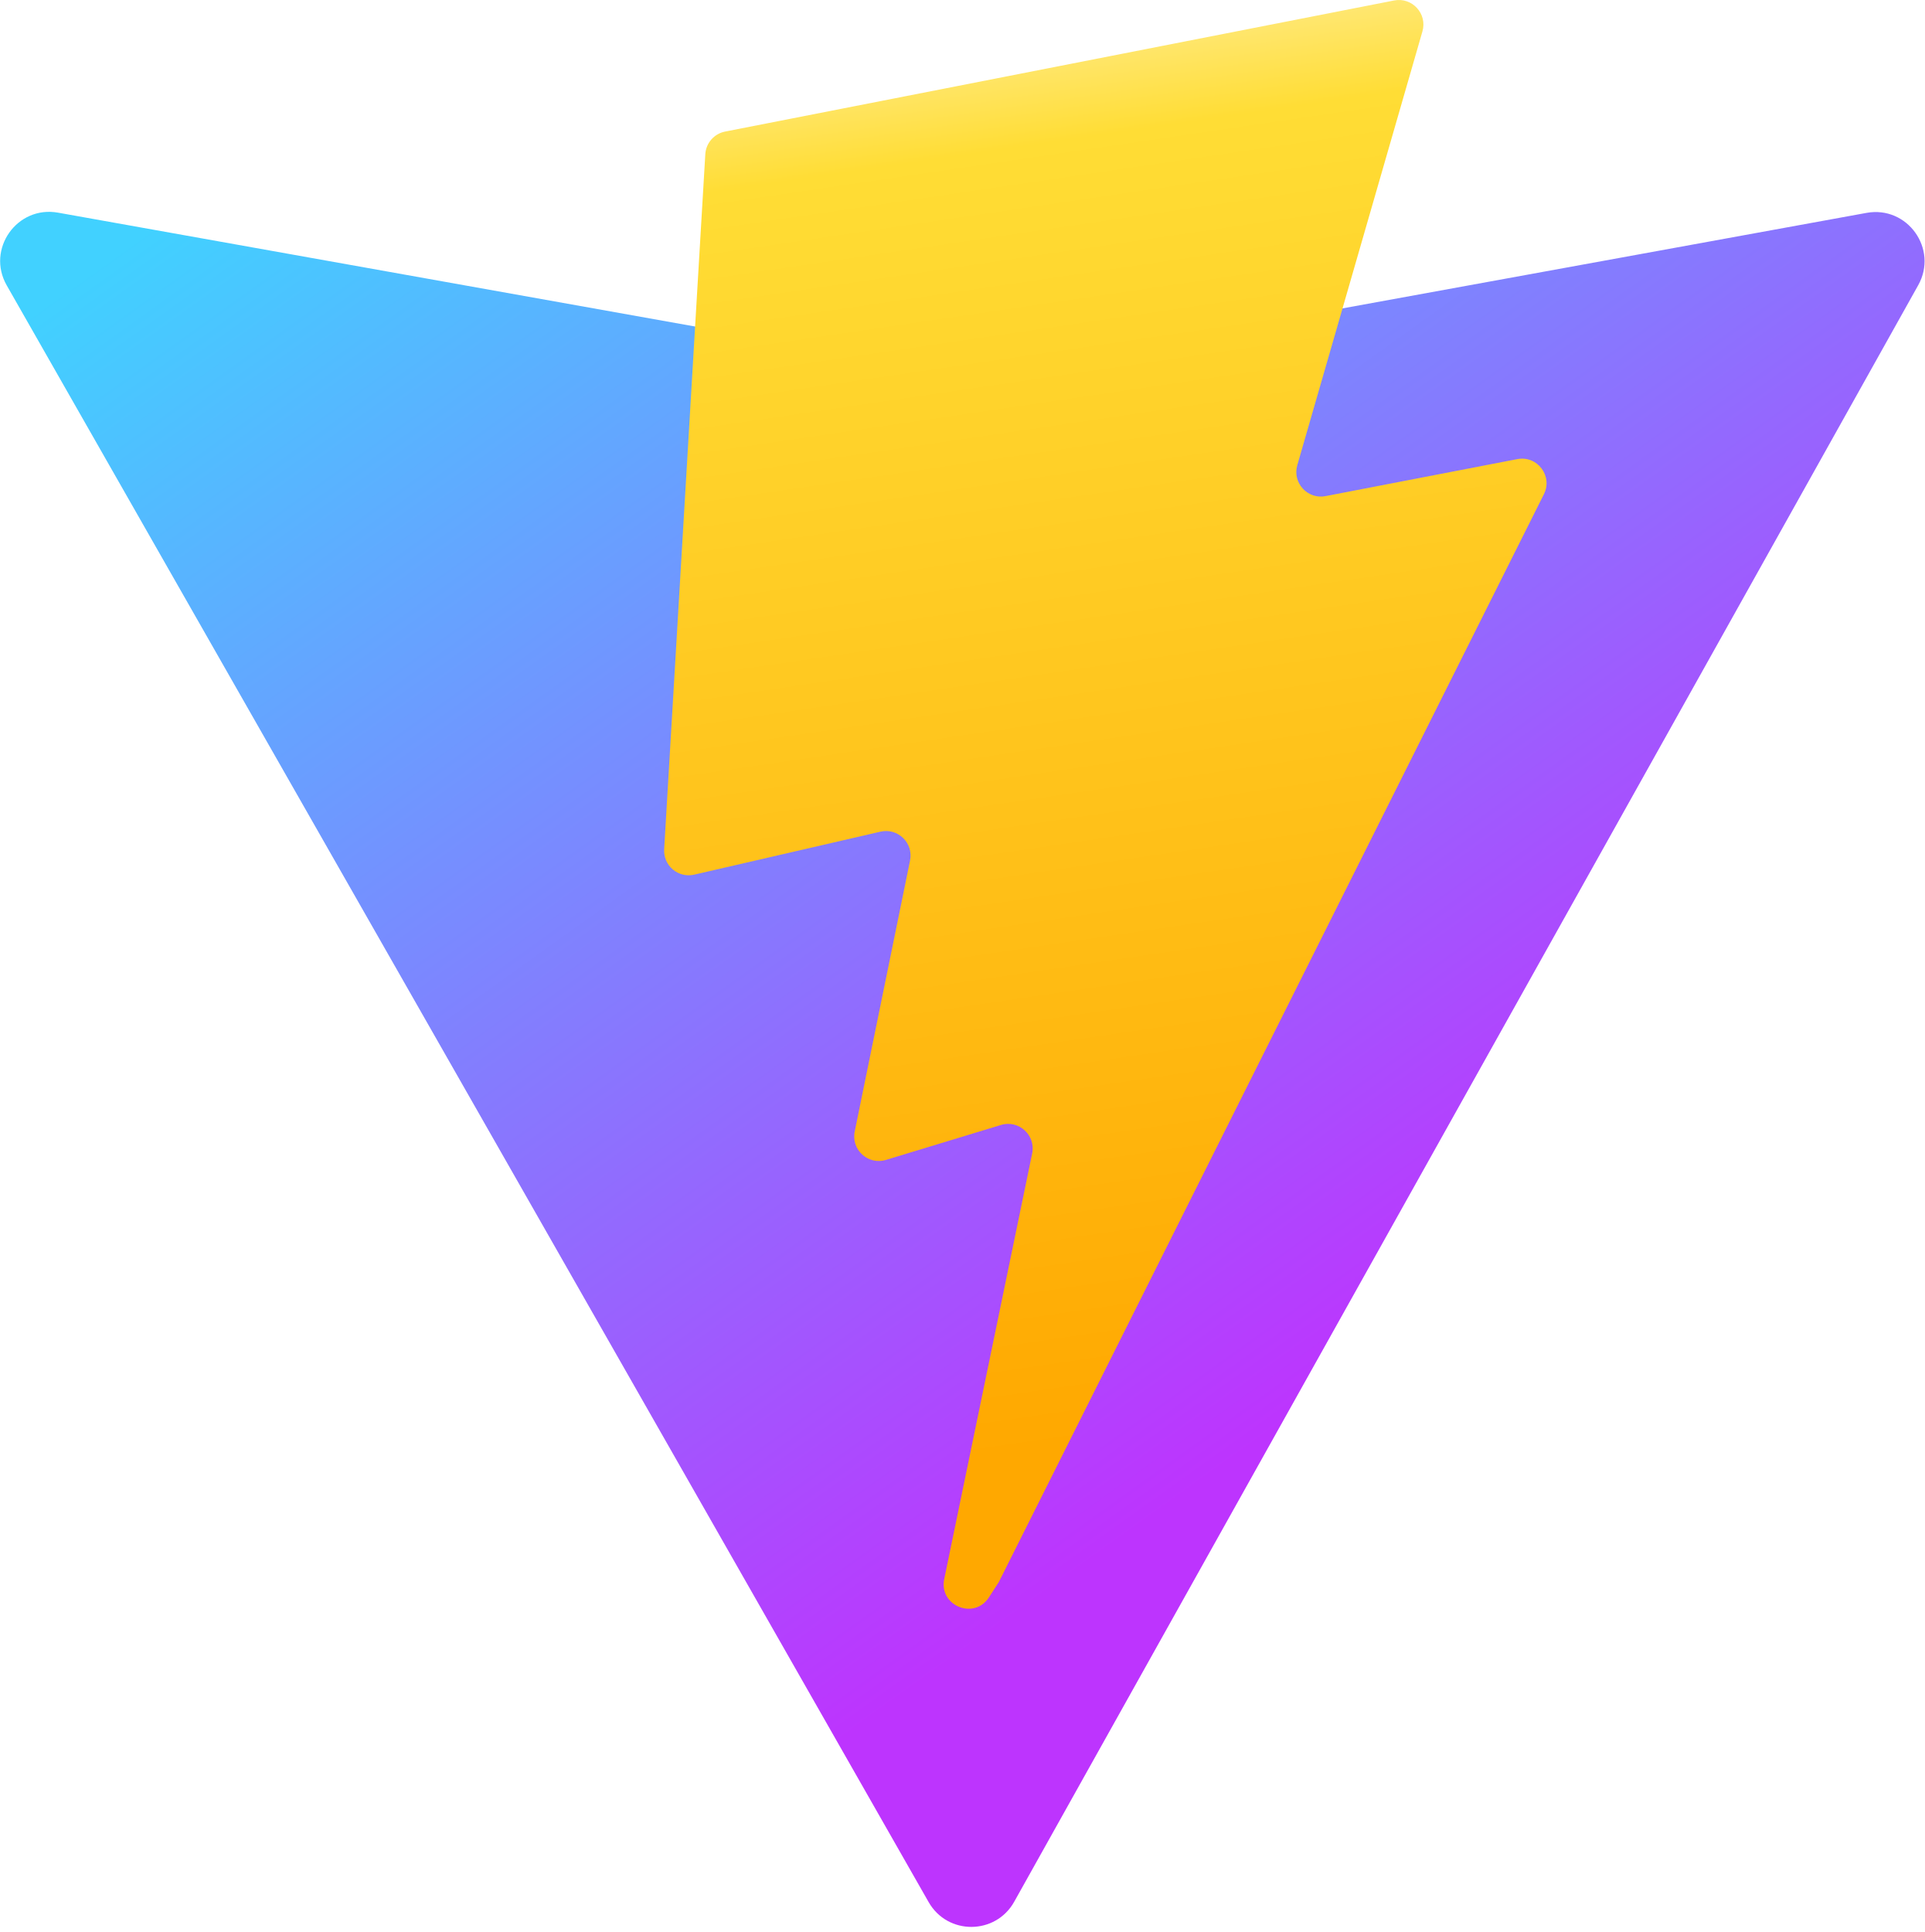
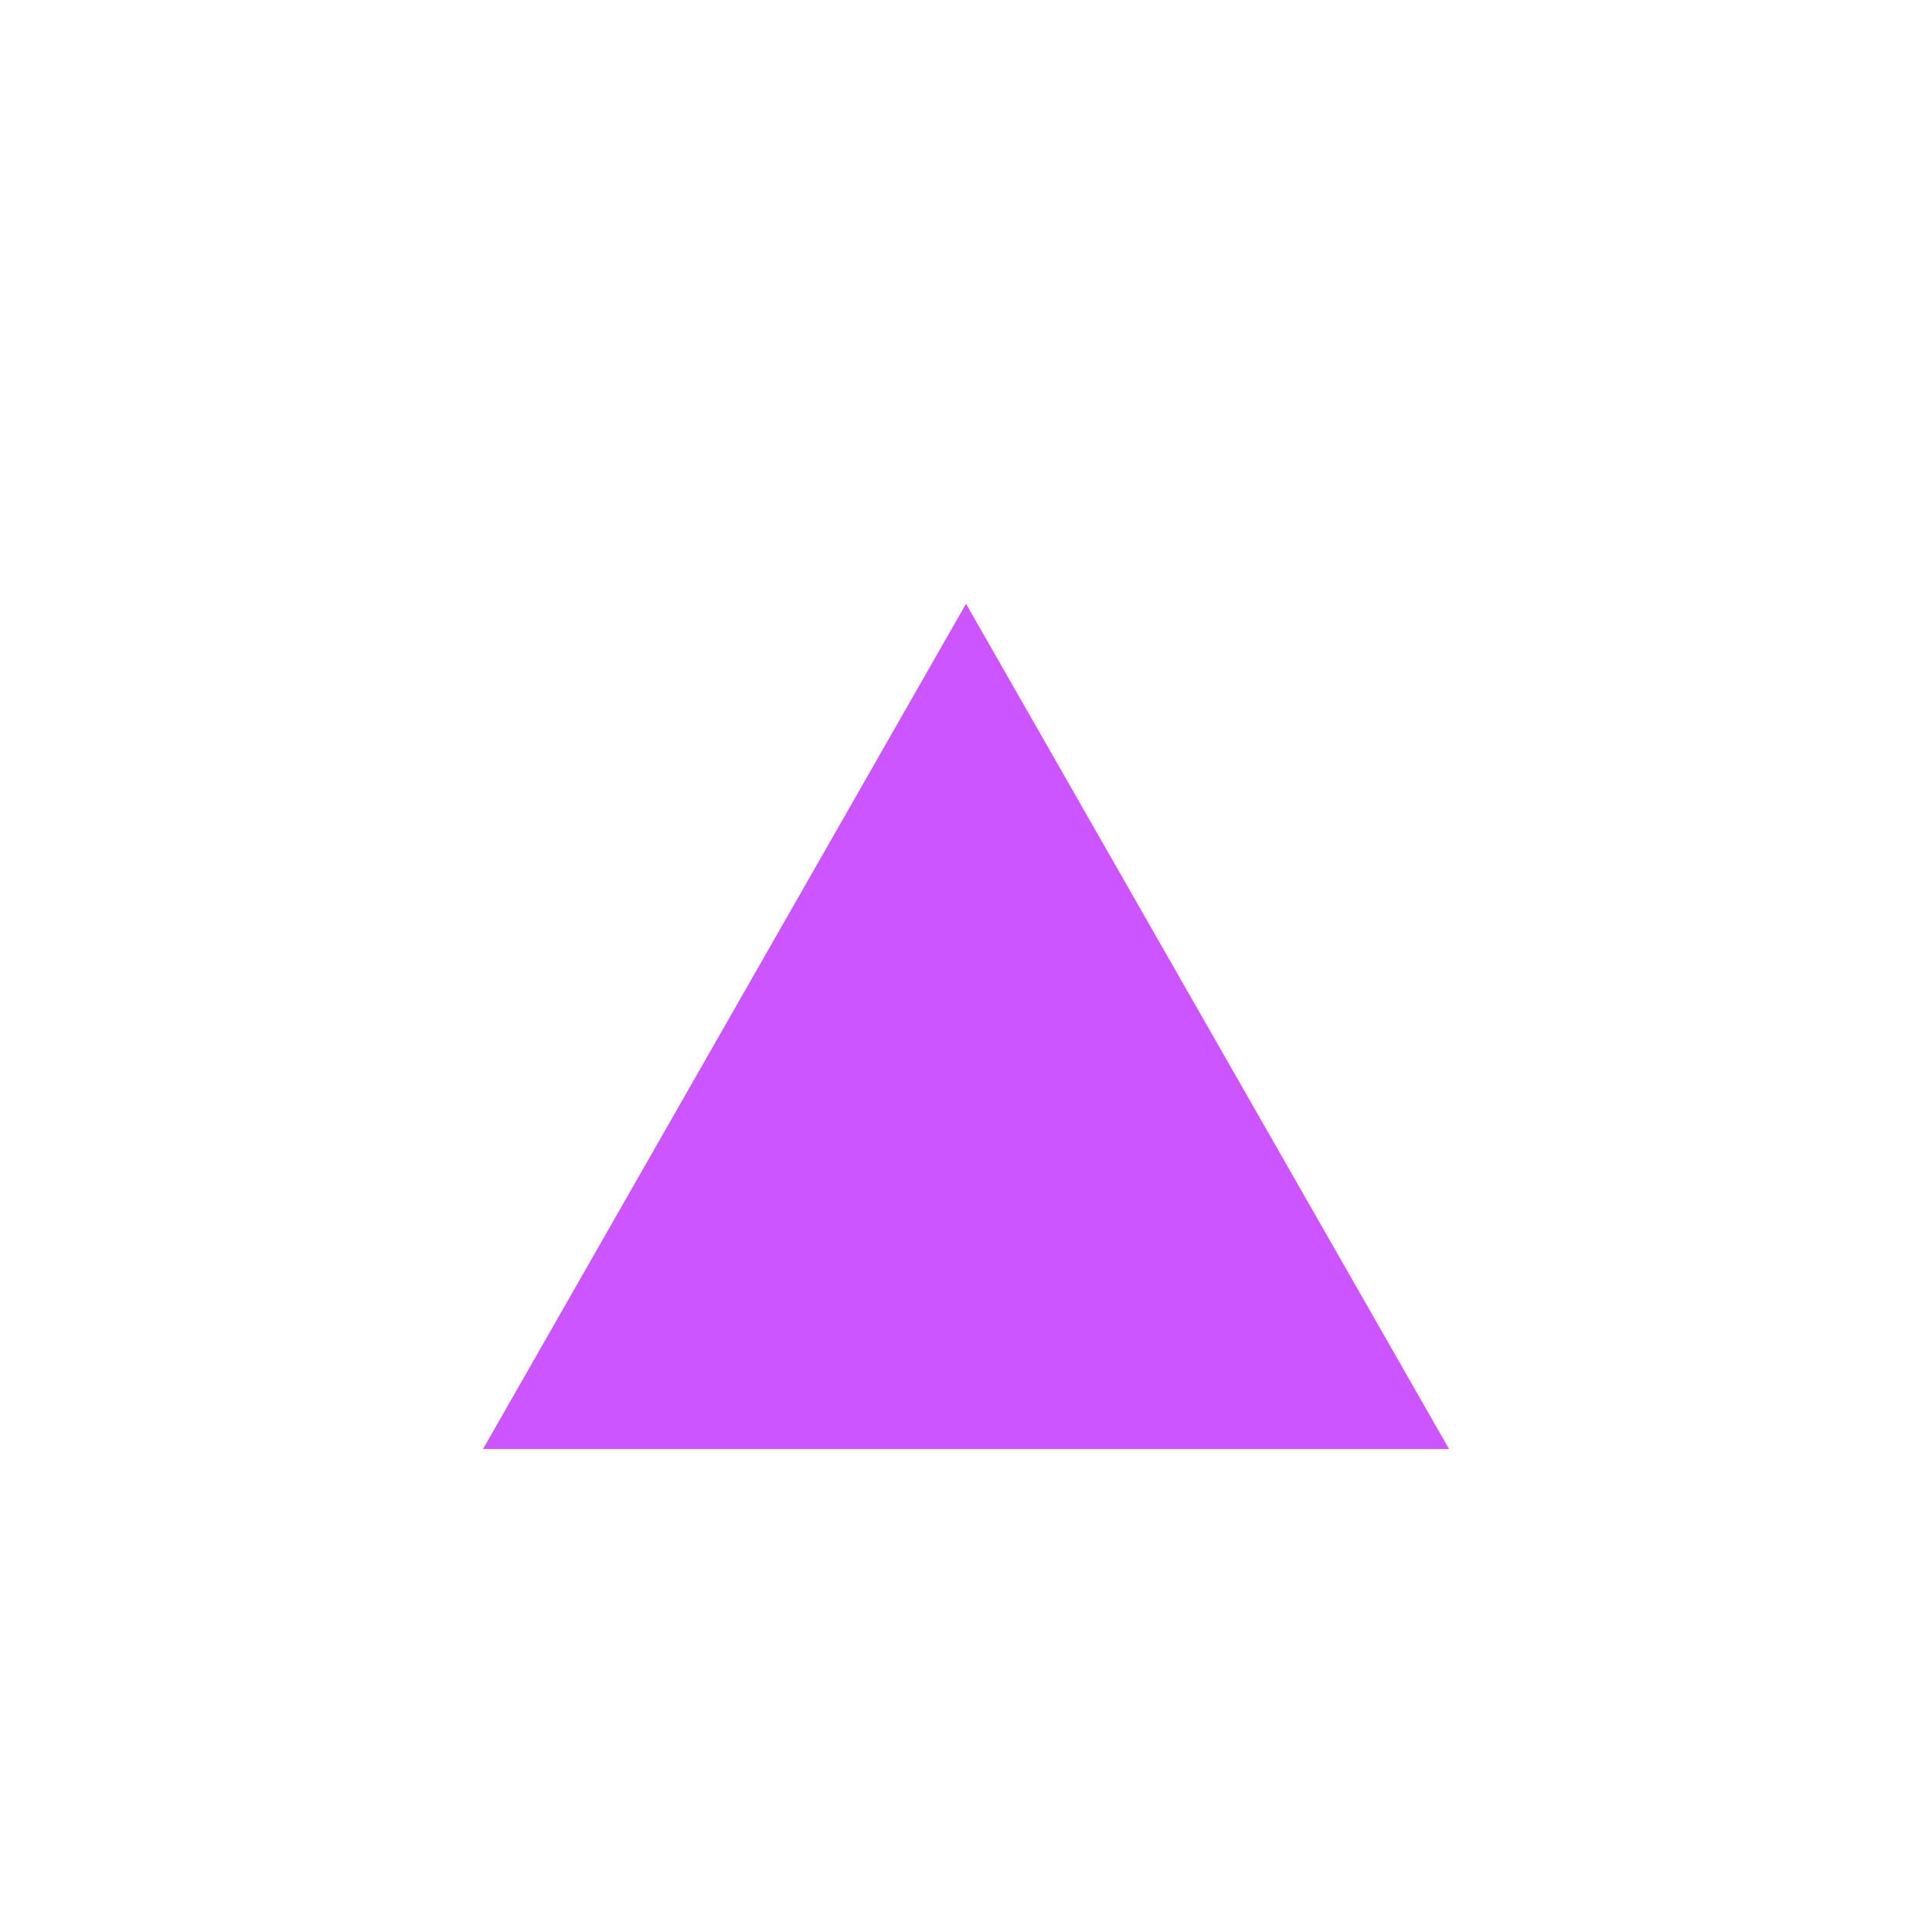
- <svg xmlns="http://www.w3.org/2000/svg" aria-hidden="true" role="img" class="iconify iconify--logos" width="31.88" height="32" preserveAspectRatio="xMidYMid meet" viewBox="0 0 256 257">
-   <defs>
-     <linearGradient id="IconifyId1813088fe1fbc01fb466" x1="-.828%" x2="57.636%" y1="7.652%" y2="78.411%">
-       <stop offset="0%" stop-color="#41D1FF" />
-       <stop offset="100%" stop-color="#BD34FE" />
-     </linearGradient>
-     <linearGradient id="IconifyId1813088fe1fbc01fb467" x1="43.376%" x2="50.316%" y1="2.242%" y2="89.03%">
-       <stop offset="0%" stop-color="#FFEA83" />
-       <stop offset="8.333%" stop-color="#FFDD35" />
-       <stop offset="100%" stop-color="#FFA800" />
-     </linearGradient>
-   </defs>
-   <path fill="url(#IconifyId1813088fe1fbc01fb466)" d="M255.153 37.938L134.897 252.976c-2.483 4.44-8.862 4.466-11.382.048L.875 37.958c-2.746-4.814 1.371-10.646 6.827-9.67l120.385 21.517a6.537 6.537 0 0 0 2.322-.004l117.867-21.483c5.438-.991 9.574 4.796 6.877 9.62Z" />
-   <path fill="url(#IconifyId1813088fe1fbc01fb467)" d="M185.432.063L96.44 17.501a3.268 3.268 0 0 0-2.634 3.014l-5.474 92.456a3.268 3.268 0 0 0 3.997 3.378l24.777-5.718c2.318-.535 4.413 1.507 3.936 3.838l-7.361 36.047c-.495 2.426 1.782 4.5 4.151 3.78l15.304-4.649c2.372-.72 4.652 1.36 4.15 3.788l-11.698 56.621c-.732 3.542 3.979 5.473 5.943 2.437l1.313-2.028l72.516-144.72c1.215-2.423-.88-5.186-3.54-4.672l-25.505 4.922c-2.396.462-4.435-1.77-3.759-4.114l16.646-57.705c.677-2.35-1.37-4.583-3.769-4.113Z" />
+ <svg xmlns="http://www.w3.org/2000/svg" width="32px" height="32px" viewBox="0 0 32 32" version="1.1">
+   <g id="surface1">
+     <path style=" stroke:none;fill-rule:nonzero;fill:rgb(100%,100%,100%);fill-opacity:1;" d="M 16 4 L 2 28 L 30 28 Z M 16 4 " />
+     <path style=" stroke:none;fill-rule:nonzero;fill:rgb(80.392%,33.333%,100%);fill-opacity:1;" d="M 16 10 L 8 24 L 24 24 Z M 16 10 " />
+   </g>
</svg>
